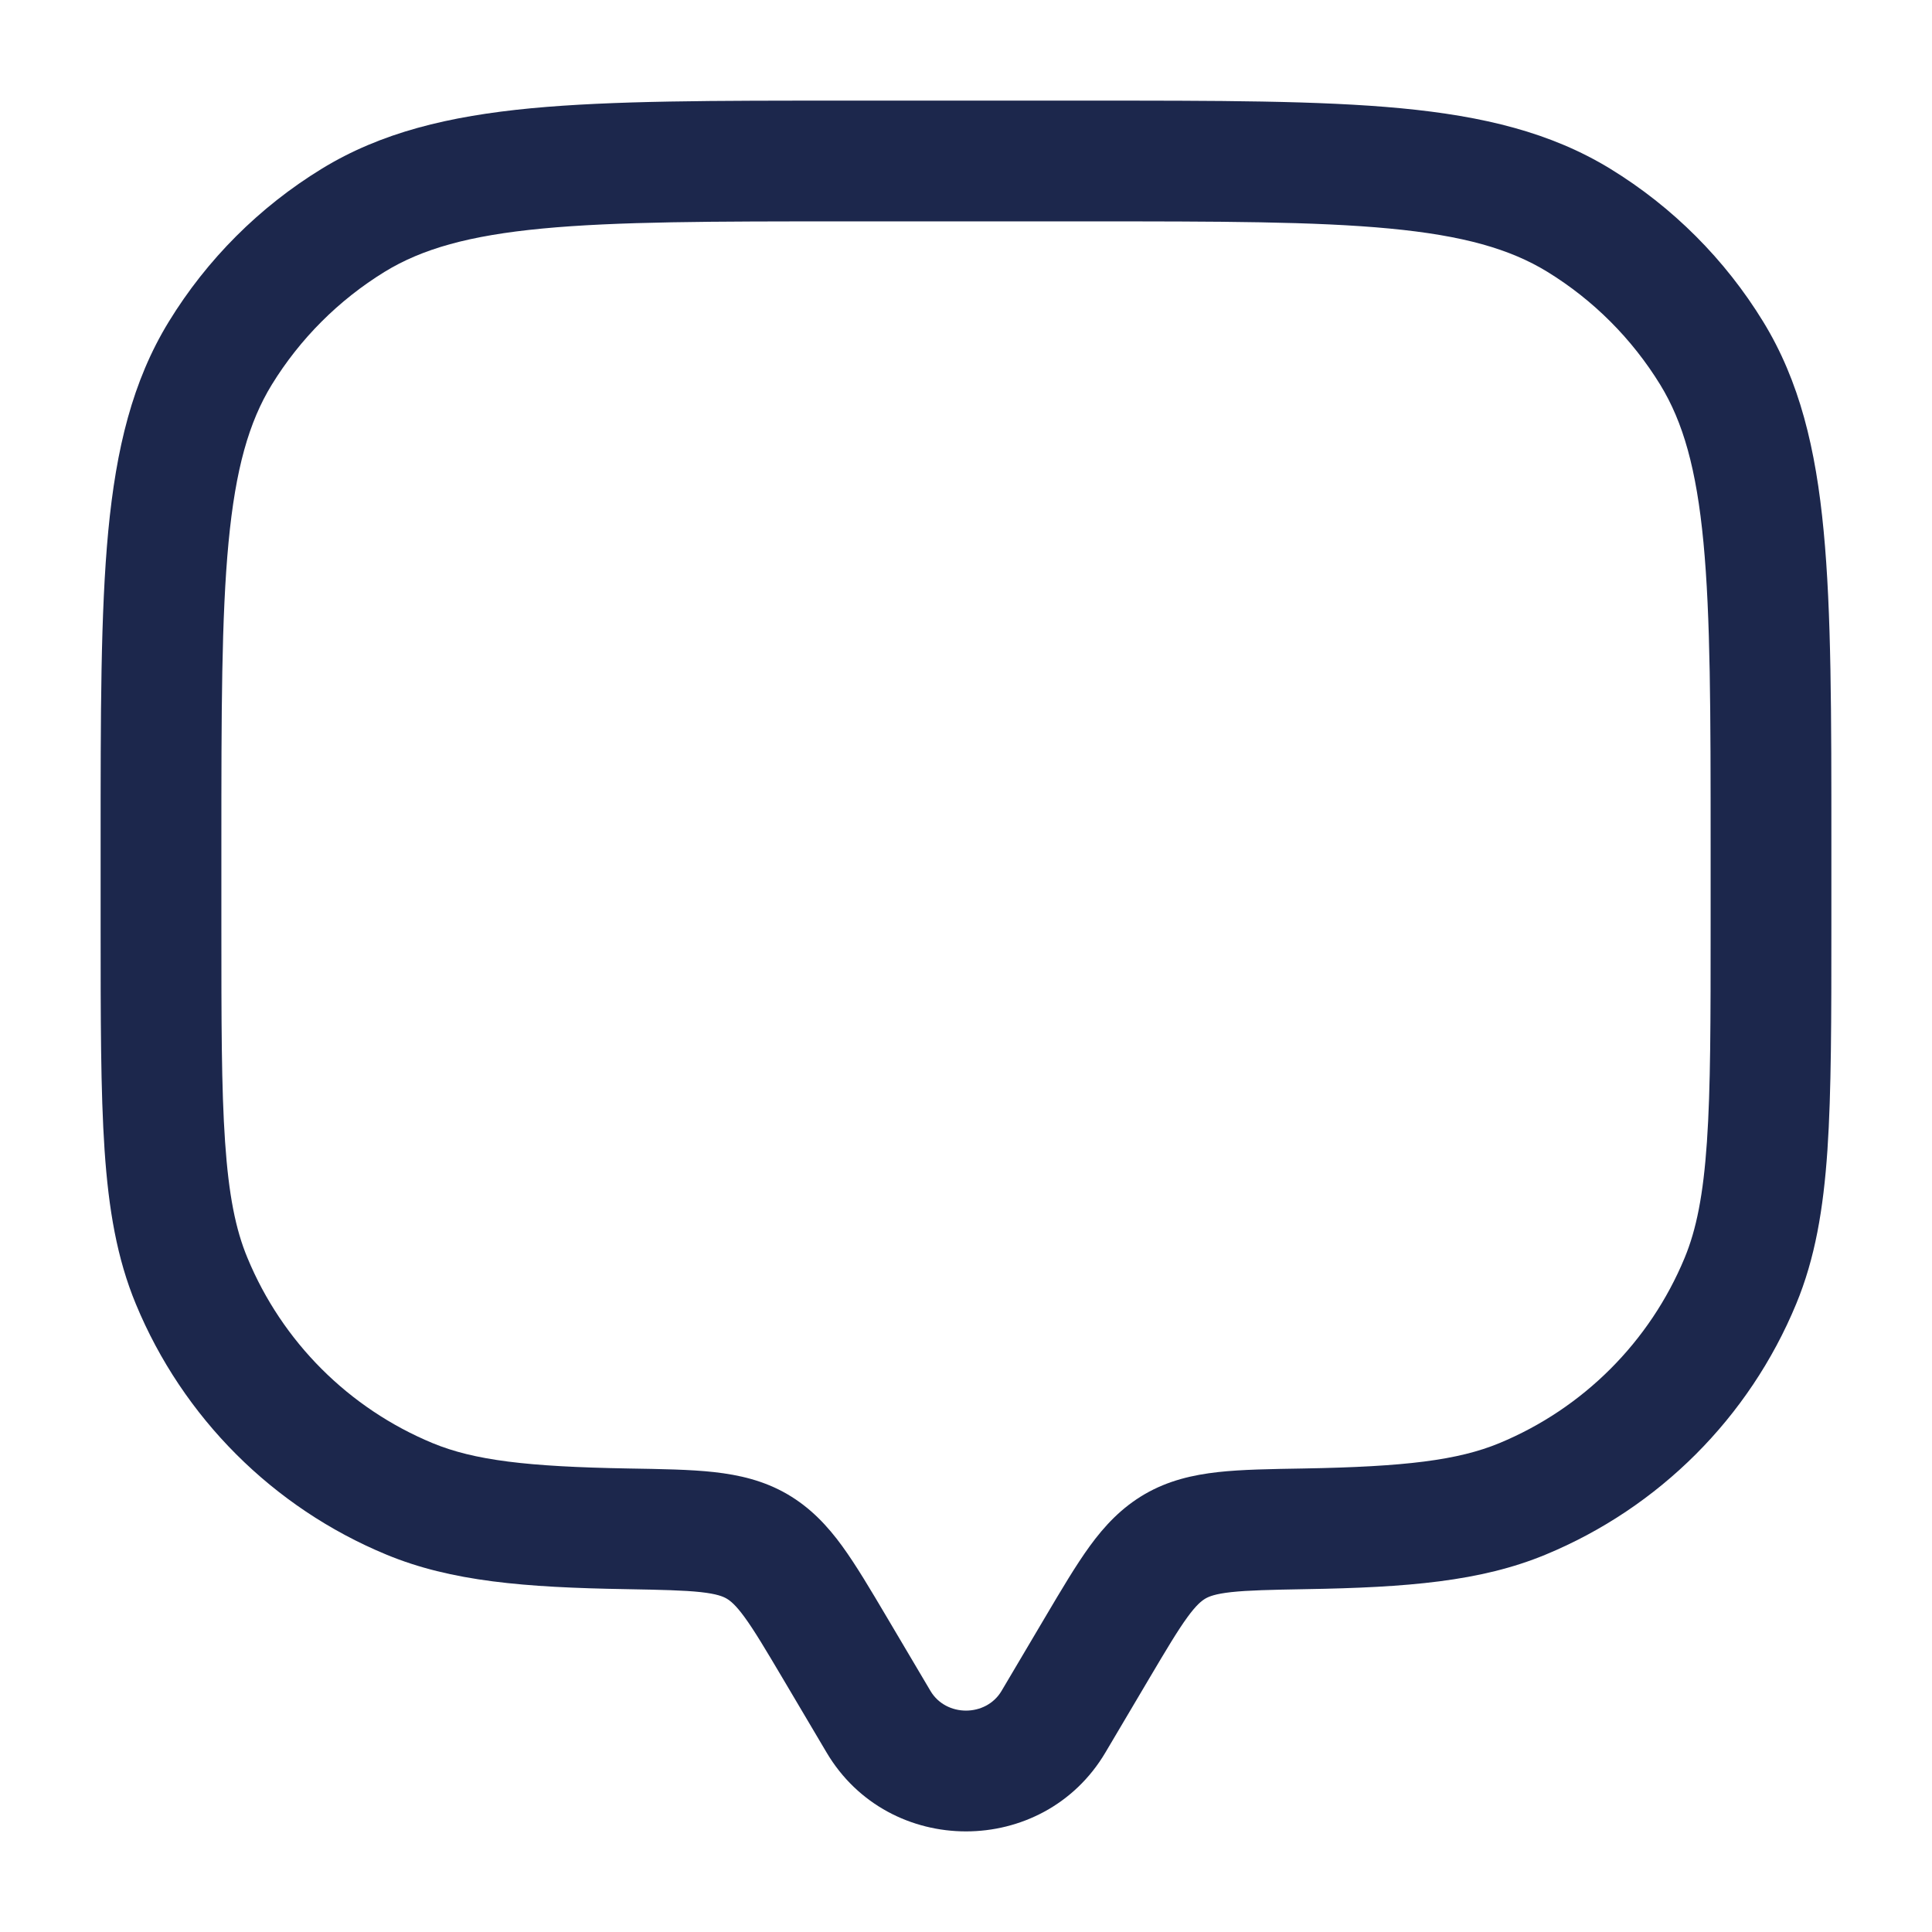
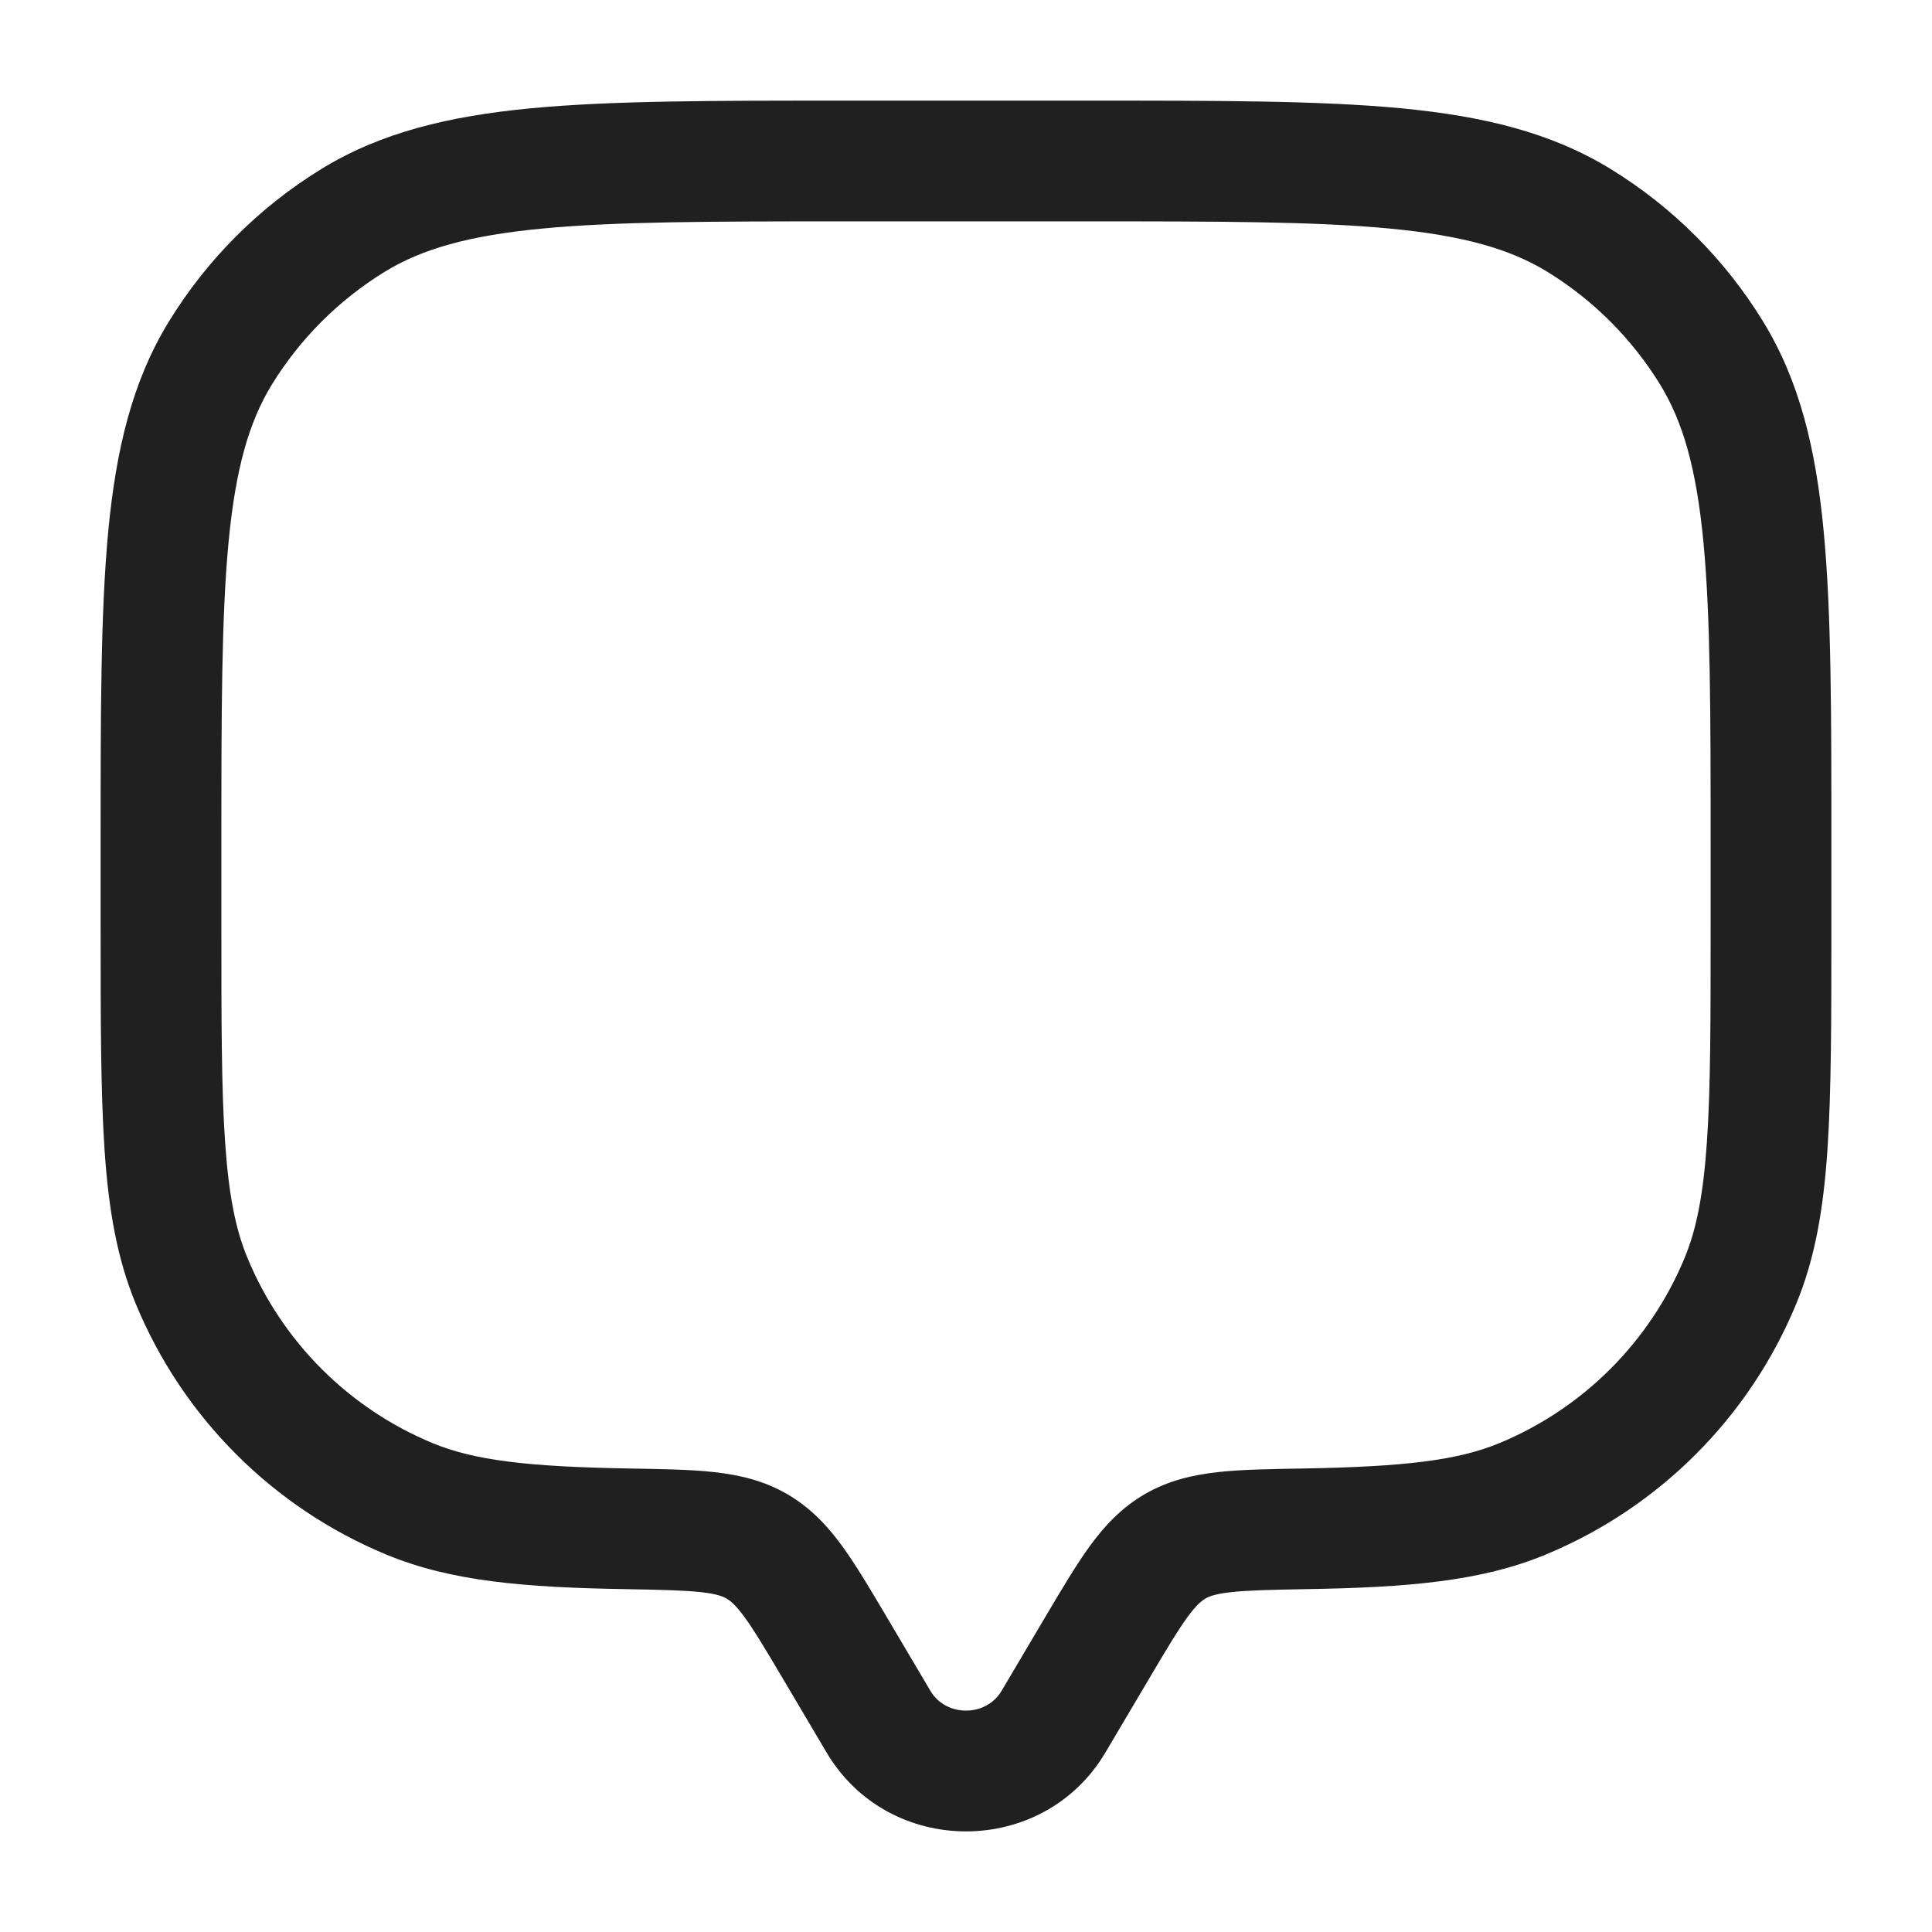
<svg xmlns="http://www.w3.org/2000/svg" width="24" height="24" viewBox="0 0 24 24" fill="none">
-   <path d="M13.087 21.388L13.732 21.77V21.77L13.087 21.388ZM13.629 20.472L12.983 20.09V20.09L13.629 20.472ZM10.371 20.472L9.726 20.854H9.726L10.371 20.472ZM10.913 21.388L11.559 21.006V21.006L10.913 21.388ZM2.381 15.913L3.074 15.626V15.626L2.381 15.913ZM7.79 18.991L7.777 19.741V19.741L7.79 18.991ZM5.087 18.619L4.8 19.312H4.8L5.087 18.619ZM21.619 15.913L22.312 16.2V16.2L21.619 15.913ZM16.21 18.991L16.198 18.242V18.242L16.21 18.991ZM18.913 18.619L19.2 19.312H19.2L18.913 18.619ZM19.613 2.737L19.221 3.376V3.376L19.613 2.737ZM21.263 4.388L21.903 3.996V3.996L21.263 4.388ZM4.388 2.737L3.996 2.097V2.097L4.388 2.737ZM2.737 4.388L2.097 3.996H2.097L2.737 4.388ZM9.403 19.21L9.78 18.561L9.78 18.561L9.403 19.21ZM13.087 21.388L13.732 21.77L14.274 20.854L13.629 20.472L12.983 20.09L12.441 21.006L13.087 21.388ZM10.371 20.472L9.726 20.854L10.268 21.77L10.913 21.388L11.559 21.006L11.017 20.09L10.371 20.472ZM13.087 21.388L12.441 21.006C12.248 21.331 11.752 21.331 11.559 21.006L10.913 21.388L10.268 21.77C11.041 23.077 12.959 23.077 13.732 21.77L13.087 21.388ZM10.5 2V2.75H13.5V2V1.25H10.5V2ZM22 10.5H21.25V11.5H22H22.75V10.5H22ZM2 11.5H2.75V10.5H2H1.25V11.5H2ZM2 11.5H1.25C1.25 12.655 1.25 13.558 1.299 14.287C1.349 15.022 1.453 15.634 1.688 16.2L2.381 15.913L3.074 15.626C2.927 15.274 2.841 14.844 2.796 14.185C2.75 13.519 2.75 12.675 2.75 11.5H2ZM7.79 18.991L7.803 18.242C6.547 18.22 5.889 18.14 5.374 17.927L5.087 18.619L4.8 19.312C5.605 19.646 6.521 19.72 7.777 19.741L7.79 18.991ZM2.381 15.913L1.688 16.2C2.271 17.609 3.391 18.729 4.8 19.312L5.087 18.619L5.374 17.927C4.332 17.495 3.505 16.668 3.074 15.626L2.381 15.913ZM22 11.5H21.25C21.25 12.675 21.25 13.519 21.204 14.185C21.159 14.844 21.073 15.274 20.927 15.626L21.619 15.913L22.312 16.2C22.547 15.634 22.651 15.022 22.701 14.287C22.75 13.558 22.75 12.655 22.75 11.5H22ZM16.21 18.991L16.223 19.741C17.479 19.72 18.395 19.646 19.2 19.312L18.913 18.619L18.626 17.927C18.111 18.14 17.453 18.22 16.198 18.242L16.21 18.991ZM21.619 15.913L20.927 15.626C20.495 16.668 19.668 17.495 18.626 17.927L18.913 18.619L19.2 19.312C20.609 18.729 21.729 17.609 22.312 16.2L21.619 15.913ZM13.5 2V2.75C15.151 2.75 16.337 2.751 17.262 2.839C18.176 2.926 18.757 3.092 19.221 3.376L19.613 2.737L20.004 2.097C19.265 1.645 18.427 1.443 17.404 1.345C16.392 1.249 15.122 1.25 13.5 1.25V2ZM22 10.5H22.75C22.75 8.878 22.751 7.609 22.654 6.596C22.557 5.573 22.355 4.734 21.903 3.996L21.263 4.388L20.624 4.779C20.908 5.243 21.074 5.824 21.161 6.738C21.249 7.663 21.25 8.849 21.25 10.5H22ZM19.613 2.737L19.221 3.376C19.793 3.727 20.273 4.208 20.624 4.779L21.263 4.388L21.903 3.996C21.429 3.222 20.778 2.571 20.004 2.097L19.613 2.737ZM10.5 2V1.25C8.878 1.25 7.609 1.249 6.596 1.345C5.573 1.443 4.734 1.645 3.996 2.097L4.388 2.737L4.779 3.376C5.243 3.092 5.824 2.926 6.738 2.839C7.663 2.751 8.849 2.75 10.5 2.75V2ZM2 10.5H2.75C2.75 8.849 2.751 7.663 2.839 6.738C2.926 5.824 3.092 5.243 3.376 4.779L2.737 4.388L2.097 3.996C1.645 4.734 1.443 5.573 1.345 6.596C1.249 7.609 1.25 8.878 1.25 10.5H2ZM4.388 2.737L3.996 2.097C3.222 2.571 2.571 3.222 2.097 3.996L2.737 4.388L3.376 4.779C3.727 4.208 4.208 3.727 4.779 3.376L4.388 2.737ZM10.371 20.472L11.017 20.09C10.814 19.747 10.635 19.444 10.462 19.206C10.28 18.956 10.07 18.73 9.78 18.561L9.403 19.21L9.026 19.858C9.073 19.886 9.138 19.936 9.25 20.09C9.371 20.256 9.508 20.486 9.726 20.854L10.371 20.472ZM7.79 18.991L7.777 19.741C8.216 19.749 8.494 19.755 8.706 19.778C8.904 19.8 8.981 19.832 9.026 19.858L9.403 19.21L9.78 18.561C9.487 18.391 9.182 18.322 8.871 18.287C8.573 18.254 8.214 18.249 7.803 18.242L7.79 18.991ZM13.629 20.472L14.274 20.854C14.492 20.486 14.629 20.256 14.75 20.09C14.862 19.936 14.927 19.886 14.974 19.858L14.597 19.21L14.22 18.561C13.93 18.73 13.72 18.956 13.538 19.206C13.365 19.444 13.186 19.747 12.983 20.09L13.629 20.472ZM16.21 18.991L16.198 18.242C15.786 18.249 15.427 18.254 15.129 18.287C14.818 18.322 14.513 18.391 14.22 18.561L14.597 19.21L14.974 19.858C15.019 19.832 15.096 19.8 15.294 19.778C15.506 19.755 15.784 19.749 16.223 19.741L16.21 18.991Z" fill="#1C274C" />
+   <path d="M13.087 21.388L13.732 21.77V21.77L13.087 21.388ZM13.629 20.472L12.983 20.09V20.09L13.629 20.472ZM10.371 20.472L9.726 20.854H9.726L10.371 20.472ZM10.913 21.388L11.559 21.006V21.006L10.913 21.388ZM2.381 15.913L3.074 15.626V15.626L2.381 15.913ZM7.79 18.991L7.777 19.741V19.741L7.79 18.991ZM5.087 18.619L4.8 19.312H4.8L5.087 18.619ZM21.619 15.913L22.312 16.2V16.2L21.619 15.913ZM16.21 18.991L16.198 18.242V18.242L16.21 18.991ZM18.913 18.619L19.2 19.312H19.2L18.913 18.619ZM19.613 2.737L19.221 3.376V3.376L19.613 2.737ZM21.263 4.388L21.903 3.996V3.996L21.263 4.388ZM4.388 2.737L3.996 2.097V2.097L4.388 2.737ZM2.737 4.388L2.097 3.996H2.097L2.737 4.388ZM9.403 19.21L9.78 18.561L9.78 18.561L9.403 19.21ZM13.087 21.388L13.732 21.77L14.274 20.854L13.629 20.472L12.983 20.09L12.441 21.006L13.087 21.388ZM10.371 20.472L9.726 20.854L10.268 21.77L10.913 21.388L11.559 21.006L11.017 20.09L10.371 20.472ZM13.087 21.388L12.441 21.006C12.248 21.331 11.752 21.331 11.559 21.006L10.913 21.388L10.268 21.77C11.041 23.077 12.959 23.077 13.732 21.77L13.087 21.388ZM10.5 2V2.75H13.5V2V1.25H10.5V2ZM22 10.5H21.25V11.5H22H22.75V10.5H22ZM2 11.5H2.75V10.5H2H1.25V11.5H2ZM2 11.5H1.25C1.25 12.655 1.25 13.558 1.299 14.287C1.349 15.022 1.453 15.634 1.688 16.2L2.381 15.913L3.074 15.626C2.927 15.274 2.841 14.844 2.796 14.185C2.75 13.519 2.75 12.675 2.75 11.5H2ZM7.79 18.991L7.803 18.242C6.547 18.22 5.889 18.14 5.374 17.927L5.087 18.619L4.8 19.312C5.605 19.646 6.521 19.72 7.777 19.741L7.79 18.991ZM2.381 15.913L1.688 16.2C2.271 17.609 3.391 18.729 4.8 19.312L5.087 18.619L5.374 17.927C4.332 17.495 3.505 16.668 3.074 15.626L2.381 15.913ZM22 11.5H21.25C21.25 12.675 21.25 13.519 21.204 14.185C21.159 14.844 21.073 15.274 20.927 15.626L21.619 15.913L22.312 16.2C22.547 15.634 22.651 15.022 22.701 14.287C22.75 13.558 22.75 12.655 22.75 11.5H22ZM16.21 18.991L16.223 19.741C17.479 19.72 18.395 19.646 19.2 19.312L18.913 18.619L18.626 17.927C18.111 18.14 17.453 18.22 16.198 18.242L16.21 18.991ZM21.619 15.913L20.927 15.626C20.495 16.668 19.668 17.495 18.626 17.927L18.913 18.619L19.2 19.312C20.609 18.729 21.729 17.609 22.312 16.2L21.619 15.913ZM13.5 2V2.75C15.151 2.75 16.337 2.751 17.262 2.839C18.176 2.926 18.757 3.092 19.221 3.376L19.613 2.737L20.004 2.097C19.265 1.645 18.427 1.443 17.404 1.345C16.392 1.249 15.122 1.25 13.5 1.25V2ZM22 10.5H22.75C22.75 8.878 22.751 7.609 22.654 6.596C22.557 5.573 22.355 4.734 21.903 3.996L21.263 4.388L20.624 4.779C20.908 5.243 21.074 5.824 21.161 6.738C21.249 7.663 21.25 8.849 21.25 10.5H22ZM19.613 2.737L19.221 3.376C19.793 3.727 20.273 4.208 20.624 4.779L21.263 4.388L21.903 3.996C21.429 3.222 20.778 2.571 20.004 2.097L19.613 2.737ZM10.5 2V1.25C8.878 1.25 7.609 1.249 6.596 1.345C5.573 1.443 4.734 1.645 3.996 2.097L4.388 2.737L4.779 3.376C5.243 3.092 5.824 2.926 6.738 2.839C7.663 2.751 8.849 2.75 10.5 2.75V2ZM2 10.5H2.75C2.75 8.849 2.751 7.663 2.839 6.738C2.926 5.824 3.092 5.243 3.376 4.779L2.737 4.388L2.097 3.996C1.645 4.734 1.443 5.573 1.345 6.596C1.249 7.609 1.25 8.878 1.25 10.5H2ZM4.388 2.737L3.996 2.097C3.222 2.571 2.571 3.222 2.097 3.996L2.737 4.388L3.376 4.779C3.727 4.208 4.208 3.727 4.779 3.376L4.388 2.737ZM10.371 20.472L11.017 20.09C10.814 19.747 10.635 19.444 10.462 19.206C10.28 18.956 10.07 18.73 9.78 18.561L9.403 19.21L9.026 19.858C9.073 19.886 9.138 19.936 9.25 20.09C9.371 20.256 9.508 20.486 9.726 20.854L10.371 20.472ZM7.79 18.991L7.777 19.741C8.216 19.749 8.494 19.755 8.706 19.778C8.904 19.8 8.981 19.832 9.026 19.858L9.403 19.21L9.78 18.561C9.487 18.391 9.182 18.322 8.871 18.287C8.573 18.254 8.214 18.249 7.803 18.242L7.79 18.991ZM13.629 20.472L14.274 20.854C14.492 20.486 14.629 20.256 14.75 20.09C14.862 19.936 14.927 19.886 14.974 19.858L14.597 19.21L14.22 18.561C13.93 18.73 13.72 18.956 13.538 19.206C13.365 19.444 13.186 19.747 12.983 20.09L13.629 20.472ZM16.21 18.991L16.198 18.242C15.786 18.249 15.427 18.254 15.129 18.287C14.818 18.322 14.513 18.391 14.22 18.561L14.597 19.21L14.974 19.858C15.019 19.832 15.096 19.8 15.294 19.778C15.506 19.755 15.784 19.749 16.223 19.741L16.21 18.991Z" fill="#202020" />
</svg>
